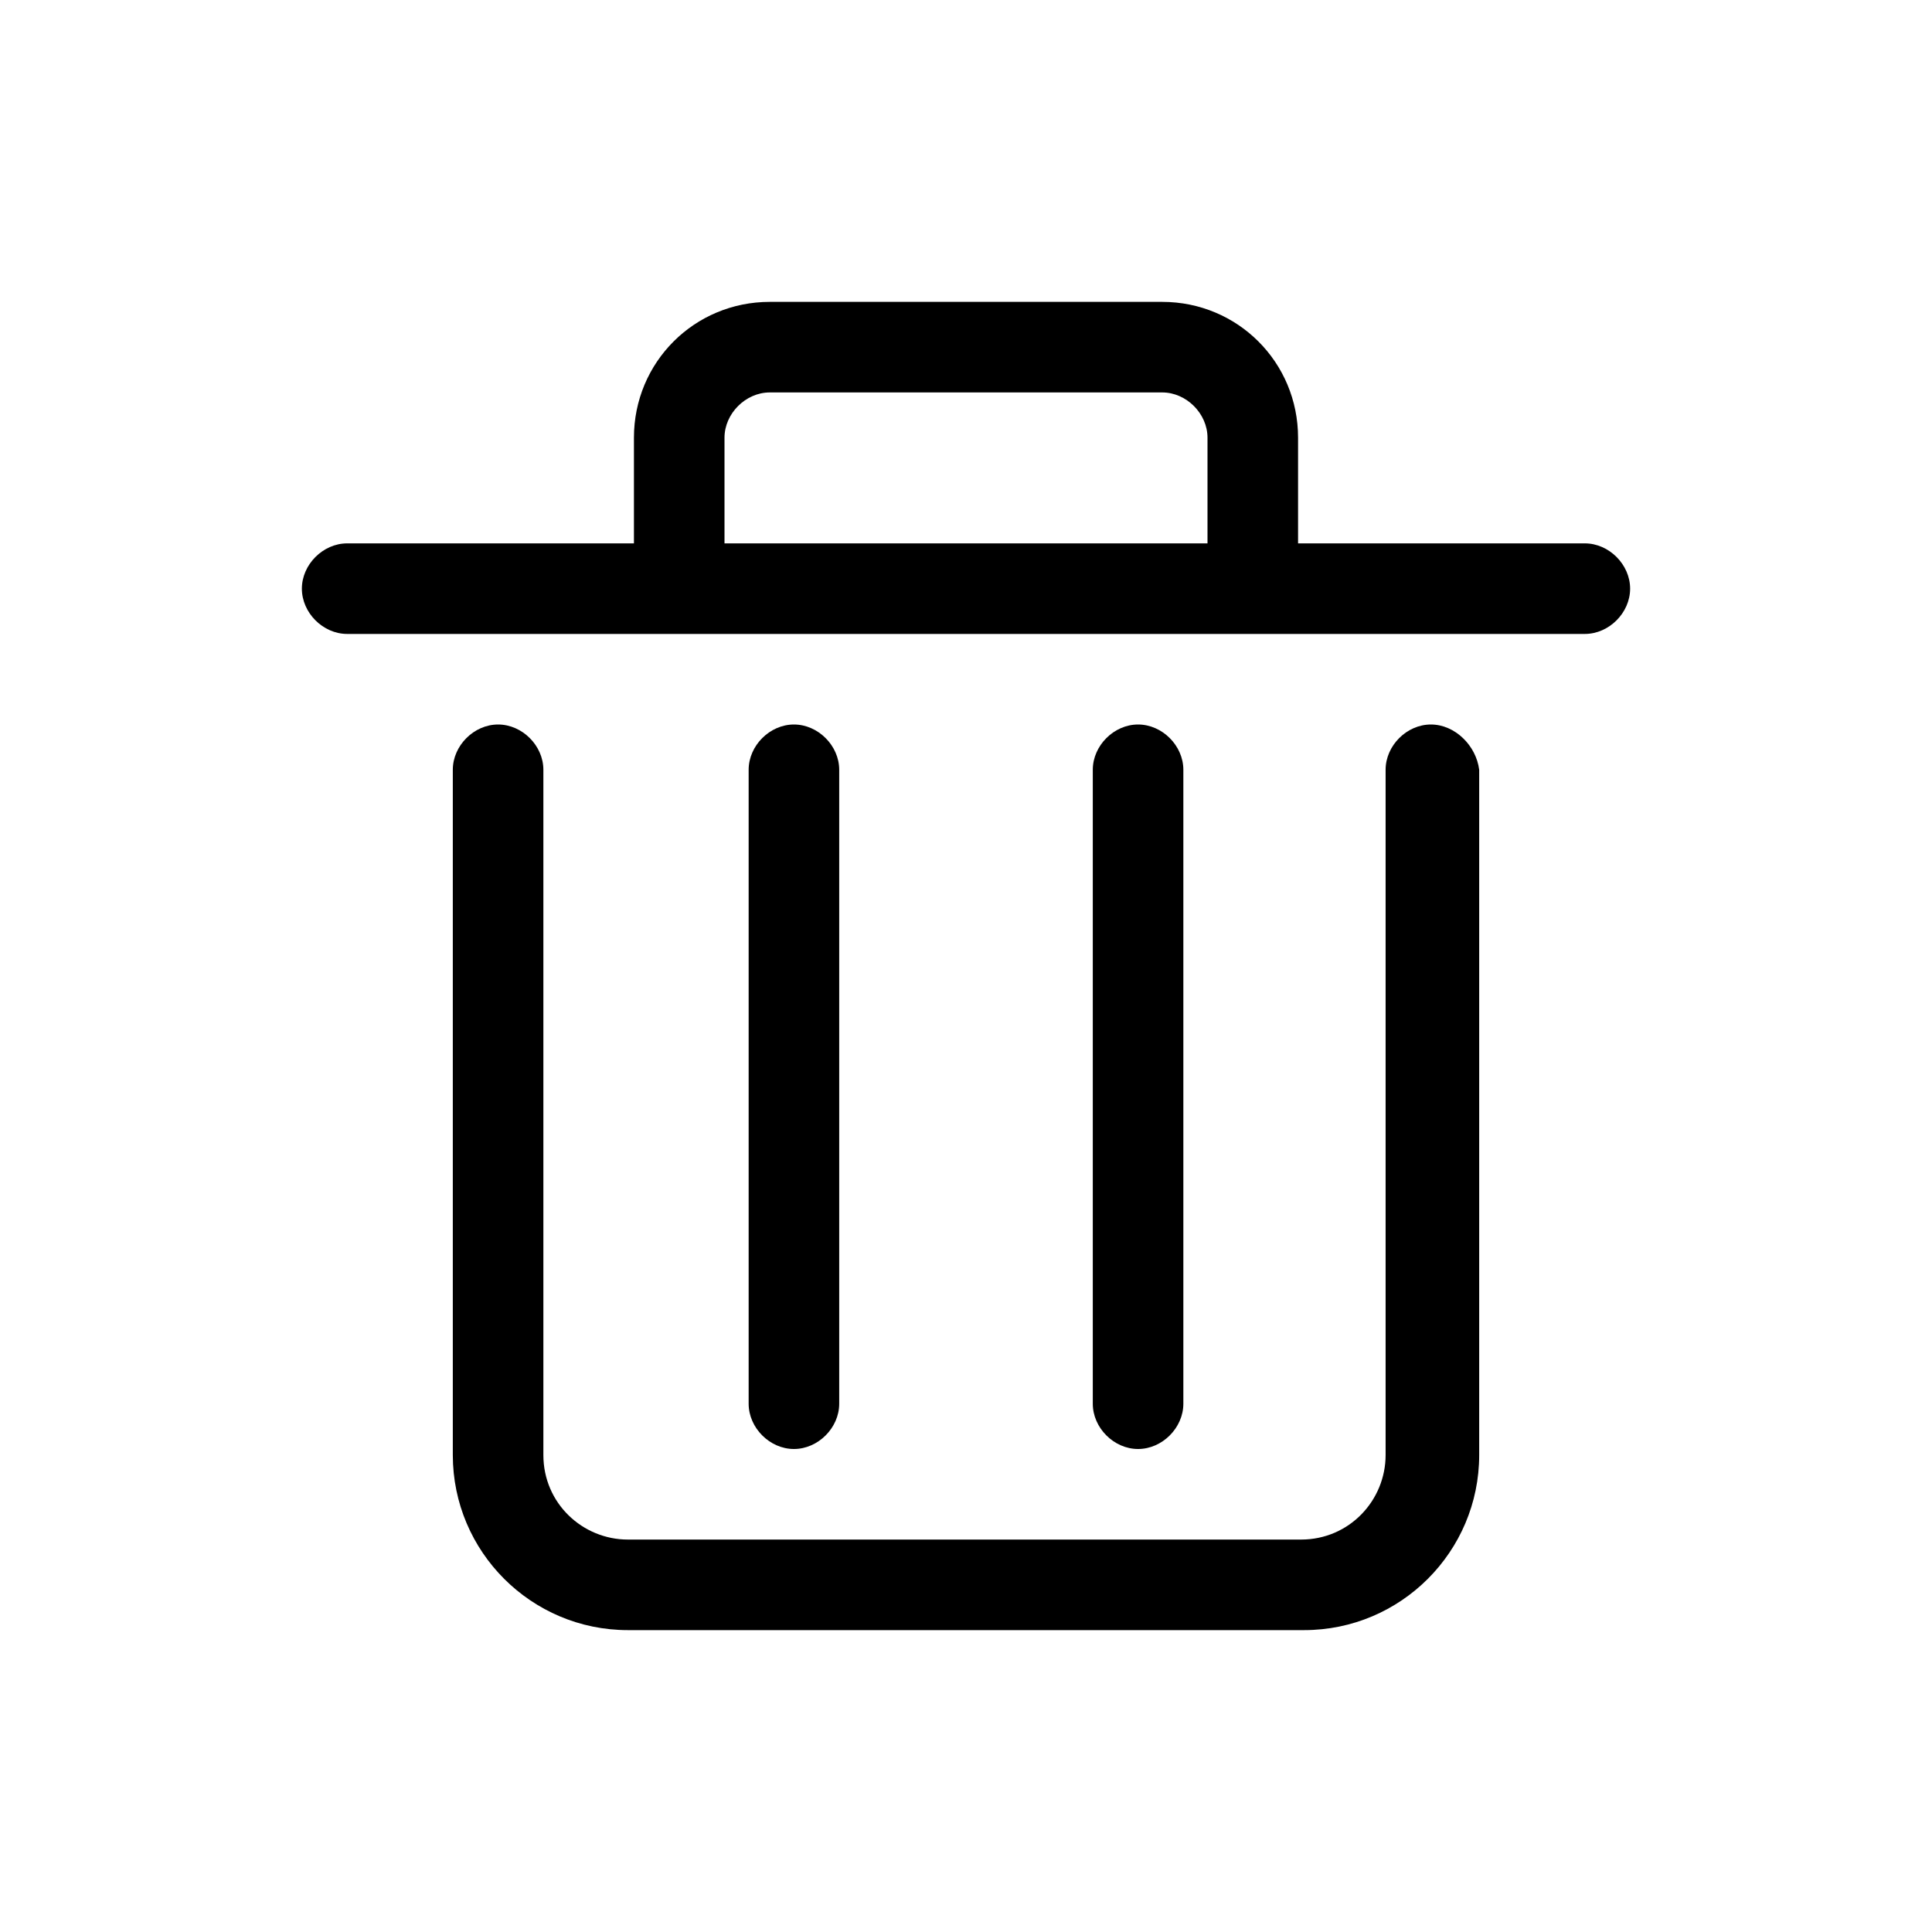
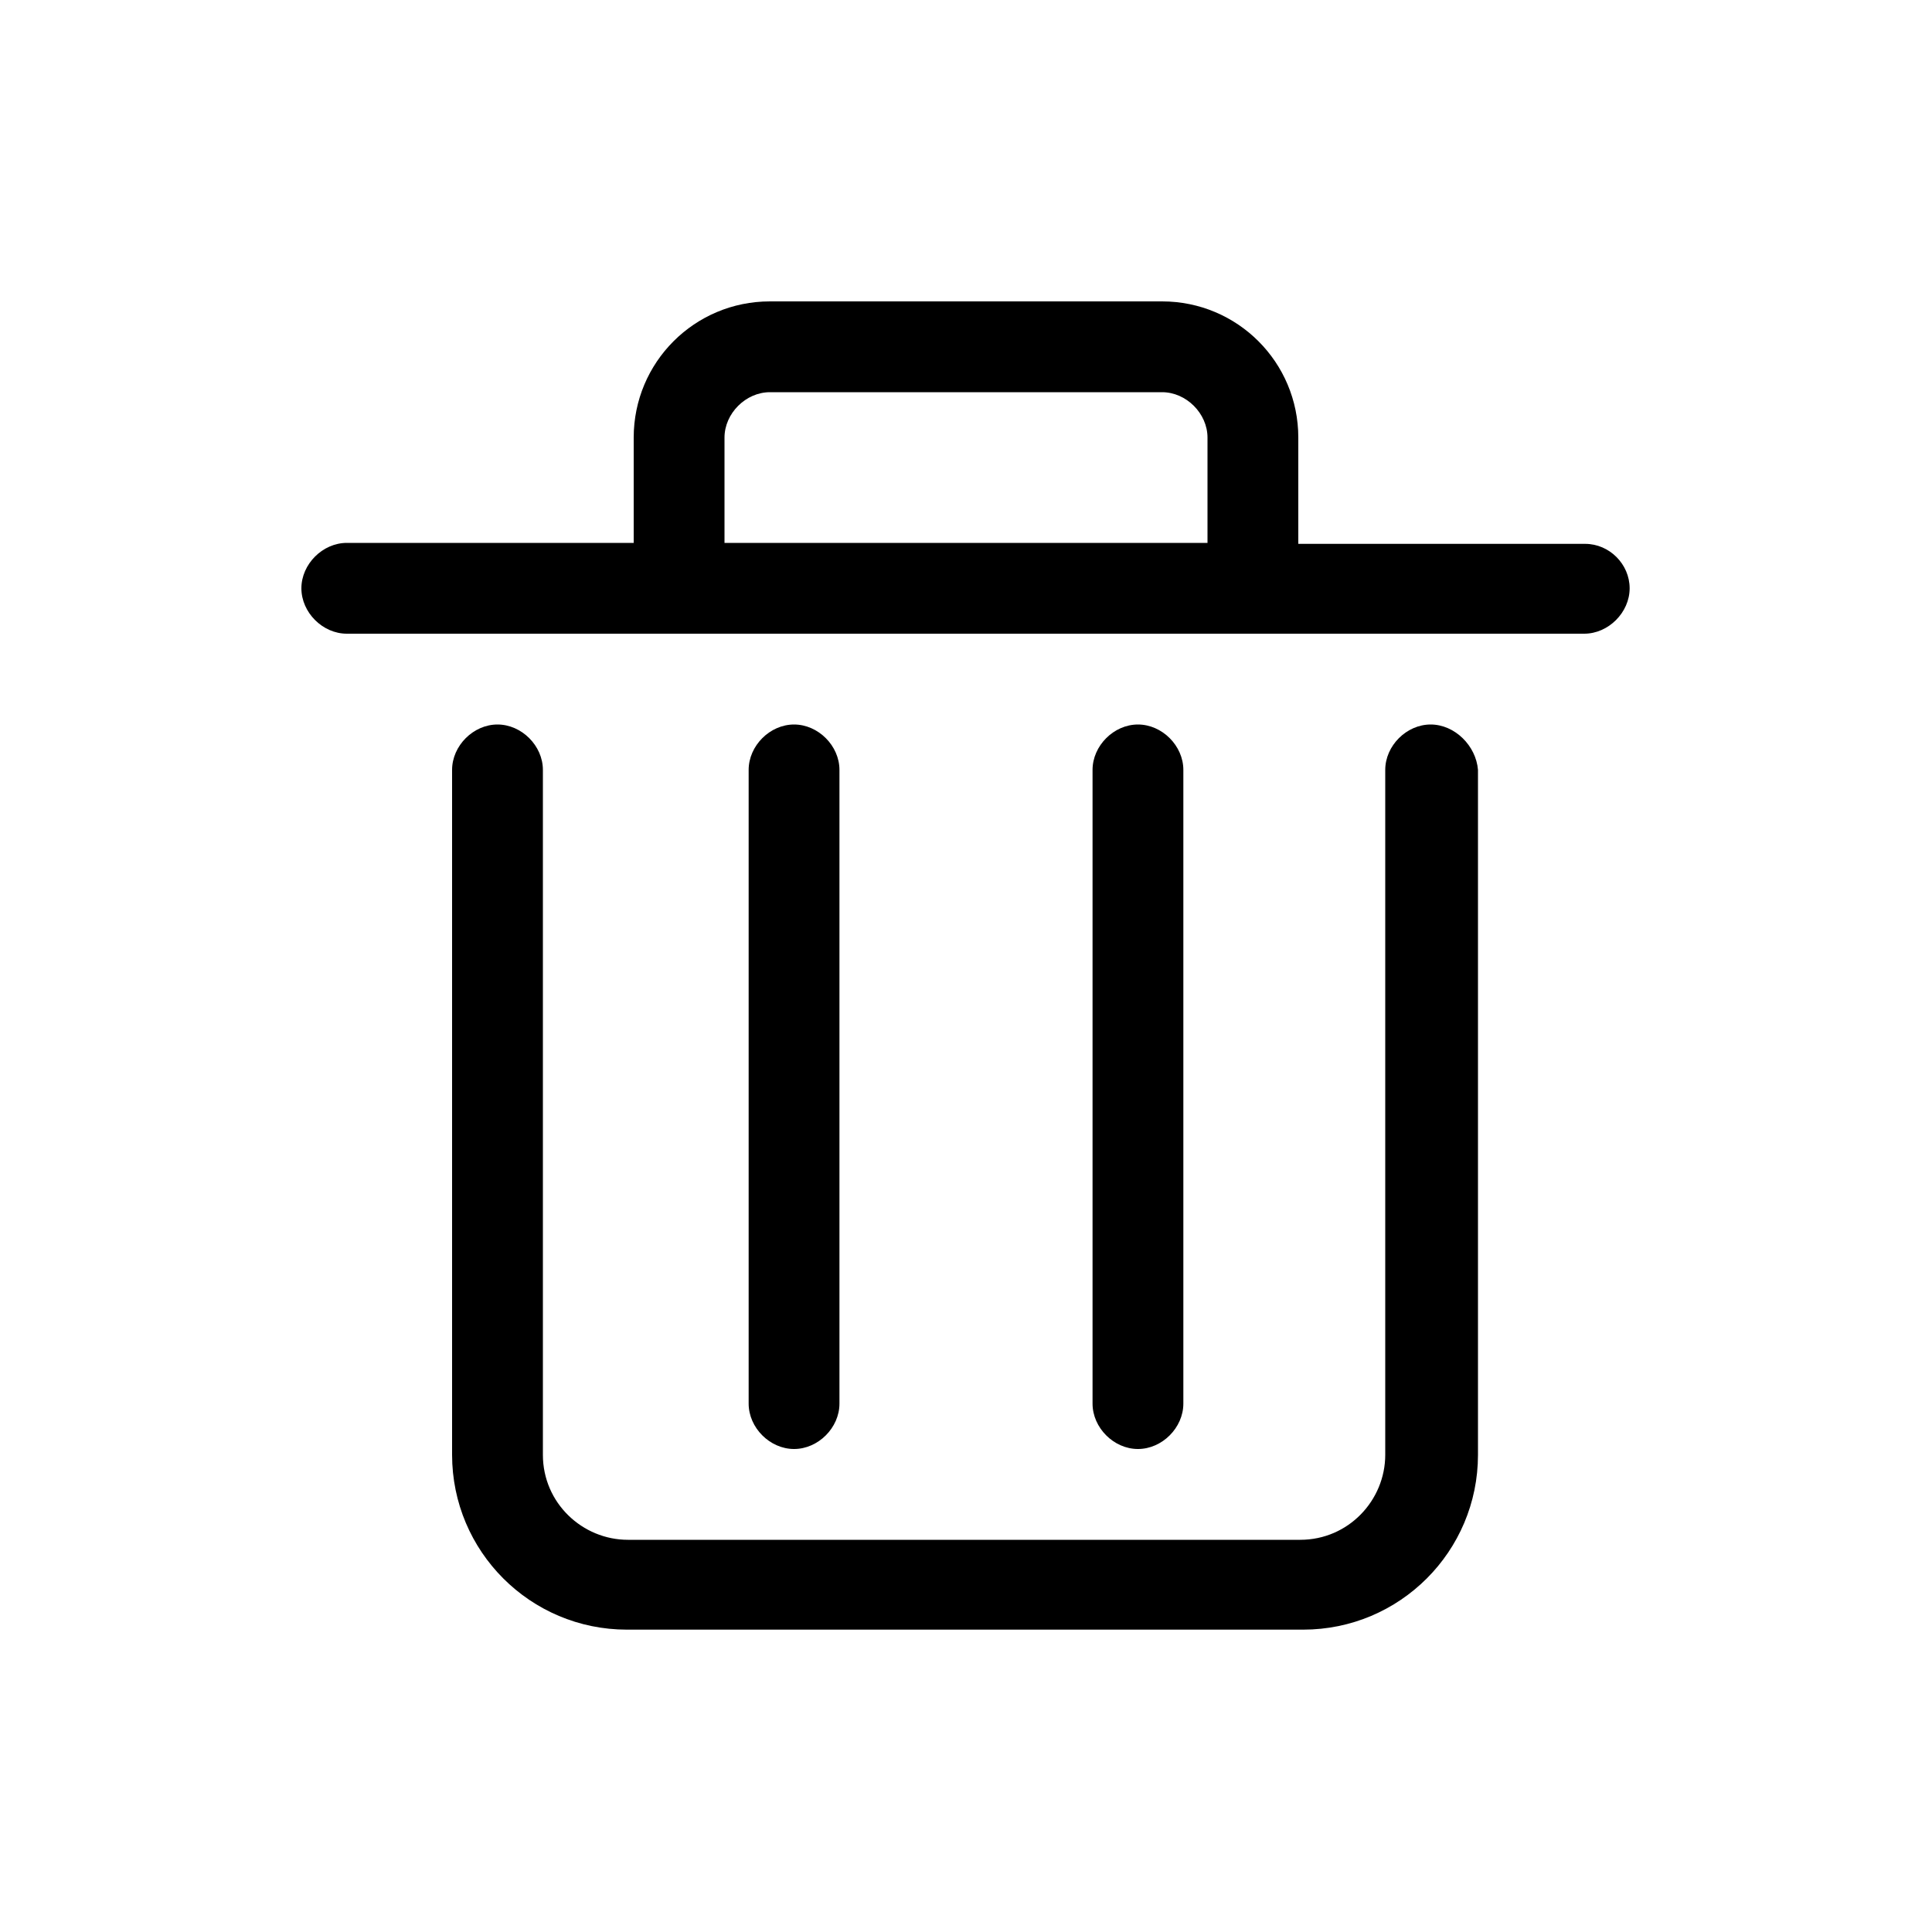
- <svg xmlns="http://www.w3.org/2000/svg" t="1653354636140" class="icon" viewBox="0 0 1024 1024" version="1.1" p-id="4081" width="200" height="200">
-   <defs>
-     <style type="text/css">@font-face { font-family: feedback-iconfont; src: url("//at.alicdn.com/t/font_1031158_u69w8yhxdu.woff2?t=1630033759944") format("woff2"), url("//at.alicdn.com/t/font_1031158_u69w8yhxdu.woff?t=1630033759944") format("woff"), url("//at.alicdn.com/t/font_1031158_u69w8yhxdu.ttf?t=1630033759944") format("truetype"); }
- </style>
-   </defs>
-   <path d="M840 288H688v-56c0-40-32-72-72-72h-208C368 160 336 192 336 232V288h-152c-12.8 0-24 11.2-24 24s11.2 24 24 24h656c12.8 0 24-11.2 24-24s-11.2-24-24-24zM384 288v-56c0-12.8 11.2-24 24-24h208c12.8 0 24 11.2 24 24V288H384zM758.4 384c-12.8 0-24 11.2-24 24v363.2c0 24-19.2 44.8-44.8 44.8H332.8c-24 0-44.8-19.2-44.8-44.8V408c0-12.8-11.2-24-24-24s-24 11.2-24 24v363.2c0 51.2 41.6 92.8 92.8 92.8h358.4c51.2 0 92.8-41.6 92.8-92.8V408c-1.6-12.8-12.8-24-25.6-24z" p-id="4082" />
-   <path d="M444.8 744v-336c0-12.8-11.2-24-24-24s-24 11.2-24 24v336c0 12.8 11.2 24 24 24s24-11.2 24-24zM627.2 744v-336c0-12.8-11.2-24-24-24s-24 11.2-24 24v336c0 12.8 11.2 24 24 24s24-11.2 24-24z" p-id="4083" />
+ <svg xmlns="http://www.w3.org/2000/svg" version="1.1" id="图层_1" x="0px" y="0px" viewBox="0 0 200 200" style="enable-background:new 0 0 200 200;" xml:space="preserve">
+   <path d="M164.1,56.3h-29.7V45.3c0-7.8-6.3-14.1-14.1-14.1H79.7c-7.8,0-14.1,6.3-14.1,14.1v10.9H35.9c-2.5,0-4.7,2.2-4.7,4.7  s2.2,4.7,4.7,4.7h128.1c2.5,0,4.7-2.2,4.7-4.7S166.6,56.3,164.1,56.3z M75,56.3V45.3c0-2.5,2.2-4.7,4.7-4.7h40.6  c2.5,0,4.7,2.2,4.7,4.7v10.9H75z M148.1,75c-2.5,0-4.7,2.2-4.7,4.7v70.9c0,4.7-3.8,8.8-8.8,8.8H65c-4.7,0-8.8-3.8-8.8-8.8V79.7  c0-2.5-2.2-4.7-4.7-4.7s-4.7,2.2-4.7,4.7v70.9c0,10,8.1,18.1,18.1,18.1h70c10,0,18.1-8.1,18.1-18.1V79.7  C152.8,77.2,150.6,75,148.1,75L148.1,75z" />
+   <path d="M86.9,145.3V79.7c0-2.5-2.2-4.7-4.7-4.7c-2.5,0-4.7,2.2-4.7,4.7v65.6c0,2.5,2.2,4.7,4.7,4.7C84.7,150,86.9,147.8,86.9,145.3  z M122.5,145.3V79.7c0-2.5-2.2-4.7-4.7-4.7c-2.5,0-4.7,2.2-4.7,4.7v65.6c0,2.5,2.2,4.7,4.7,4.7C120.3,150,122.5,147.8,122.5,145.3z" />
</svg>
